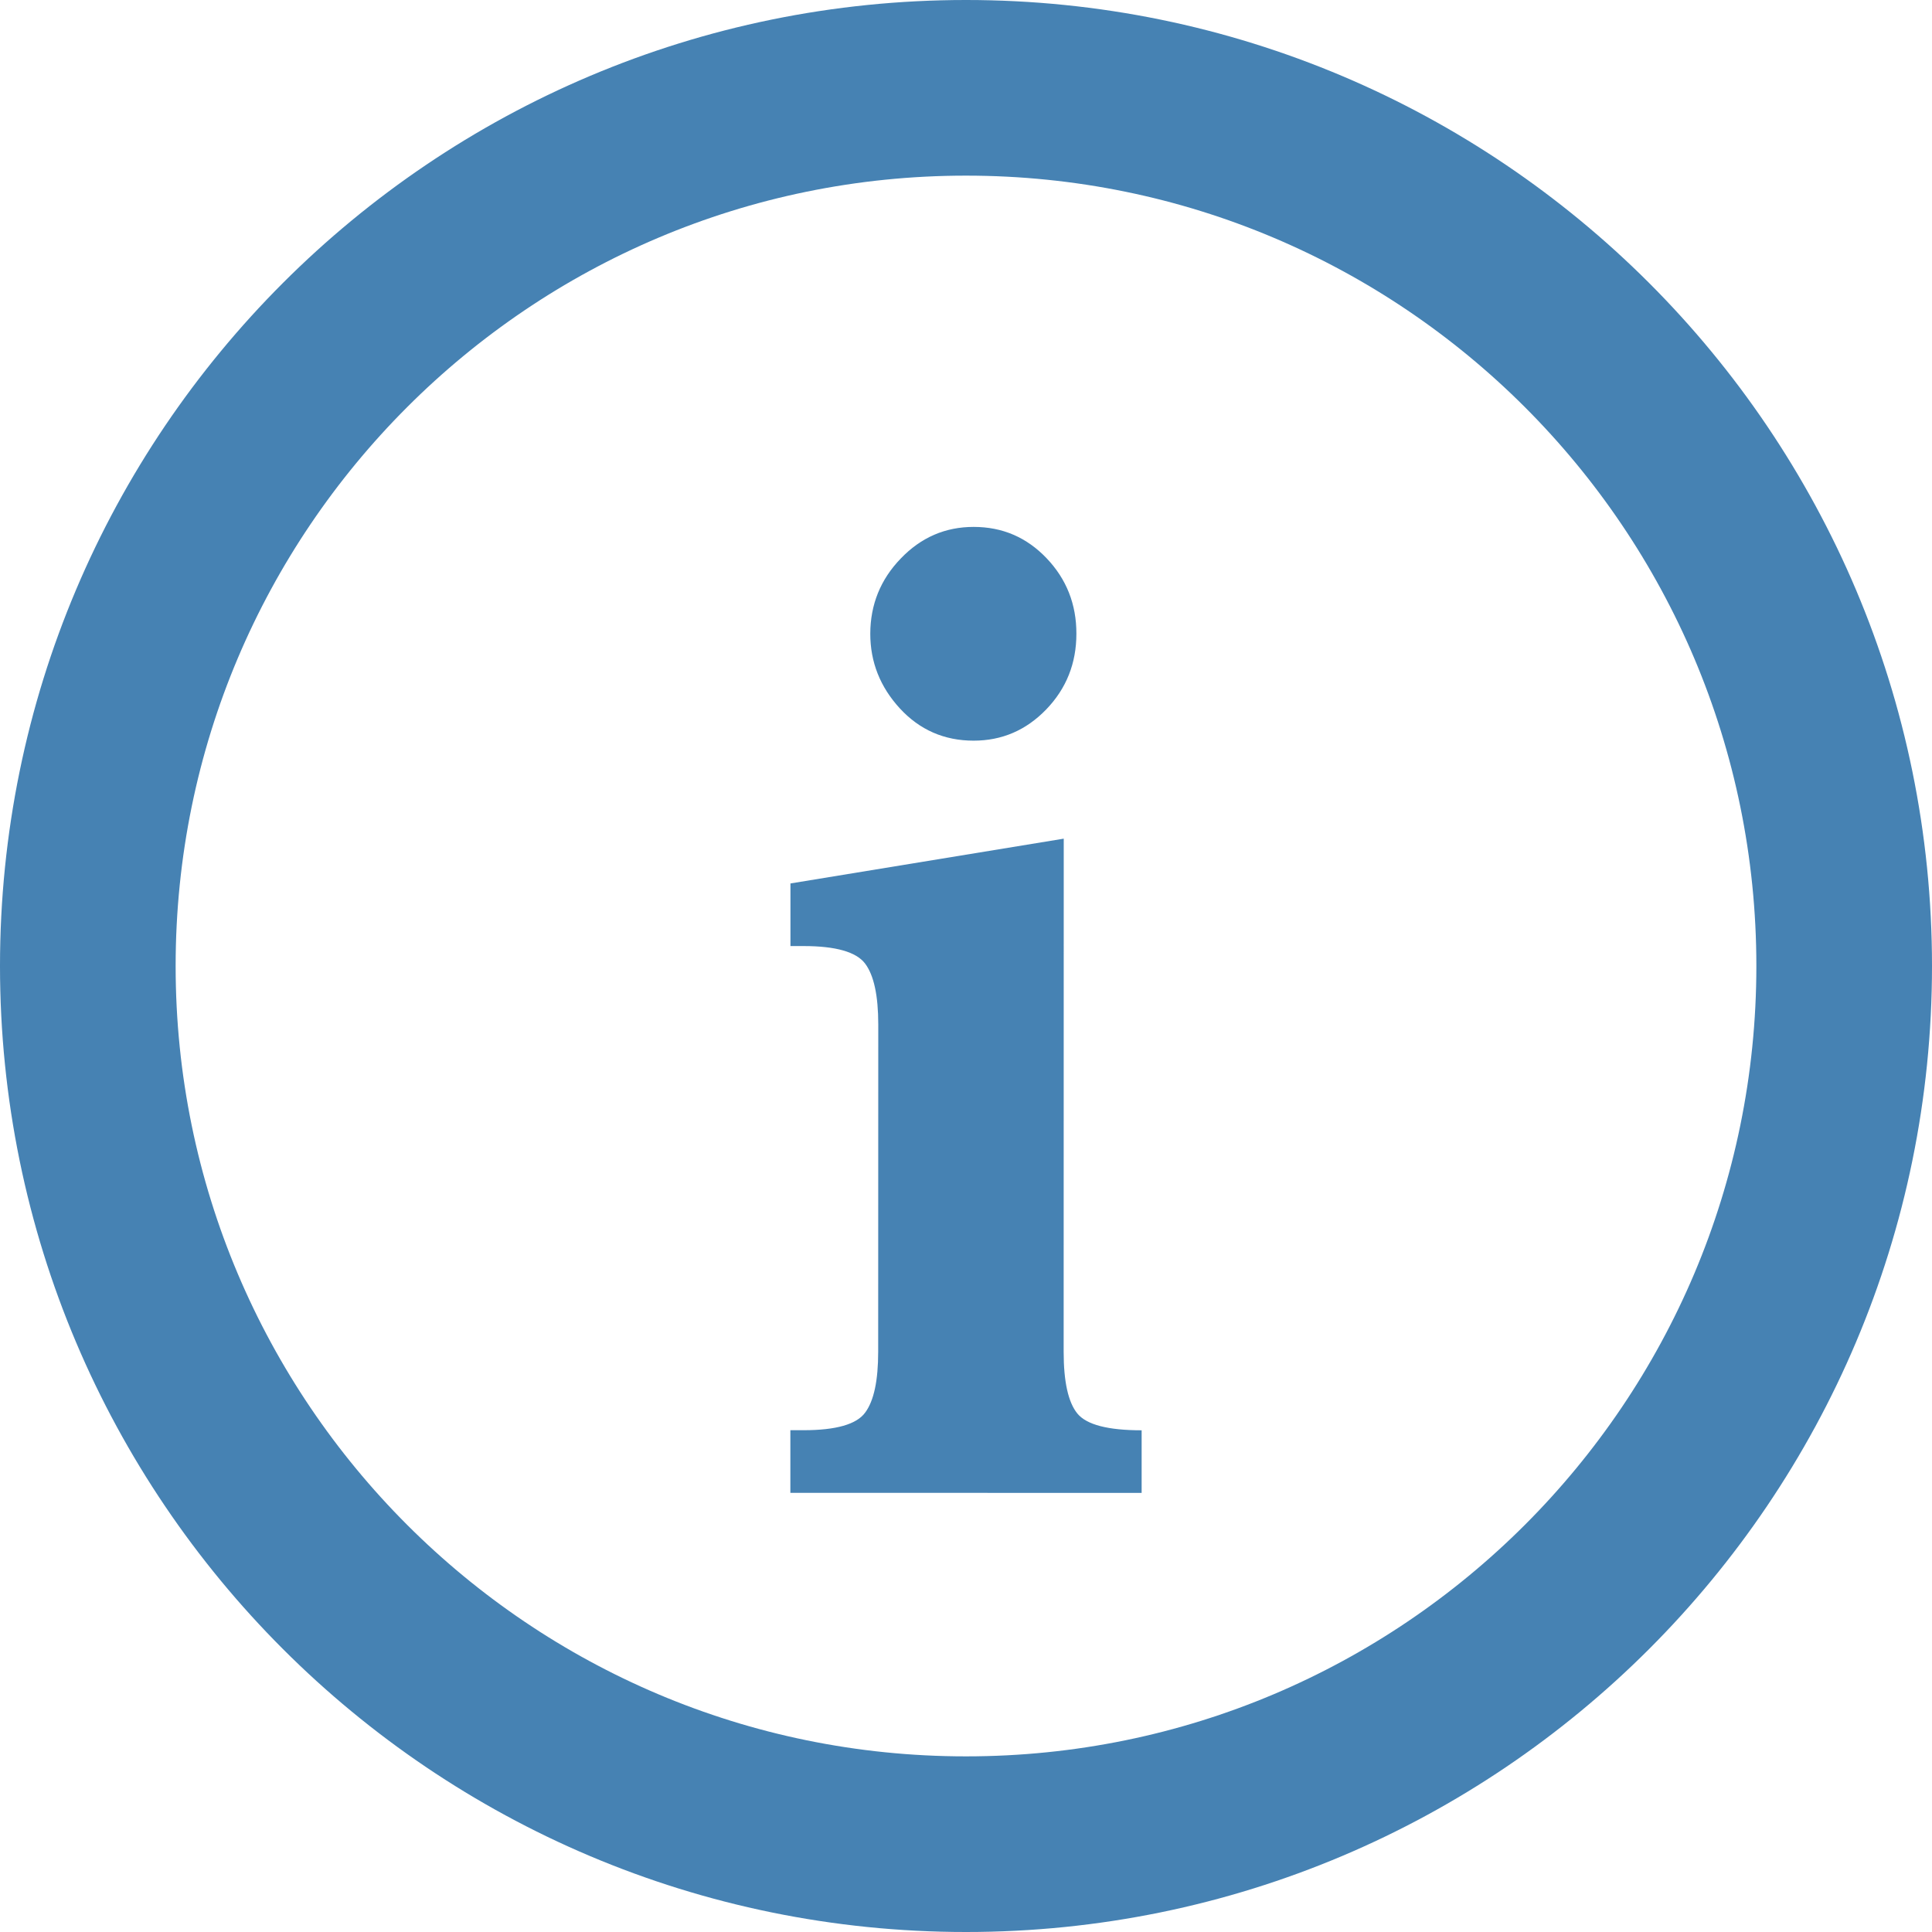
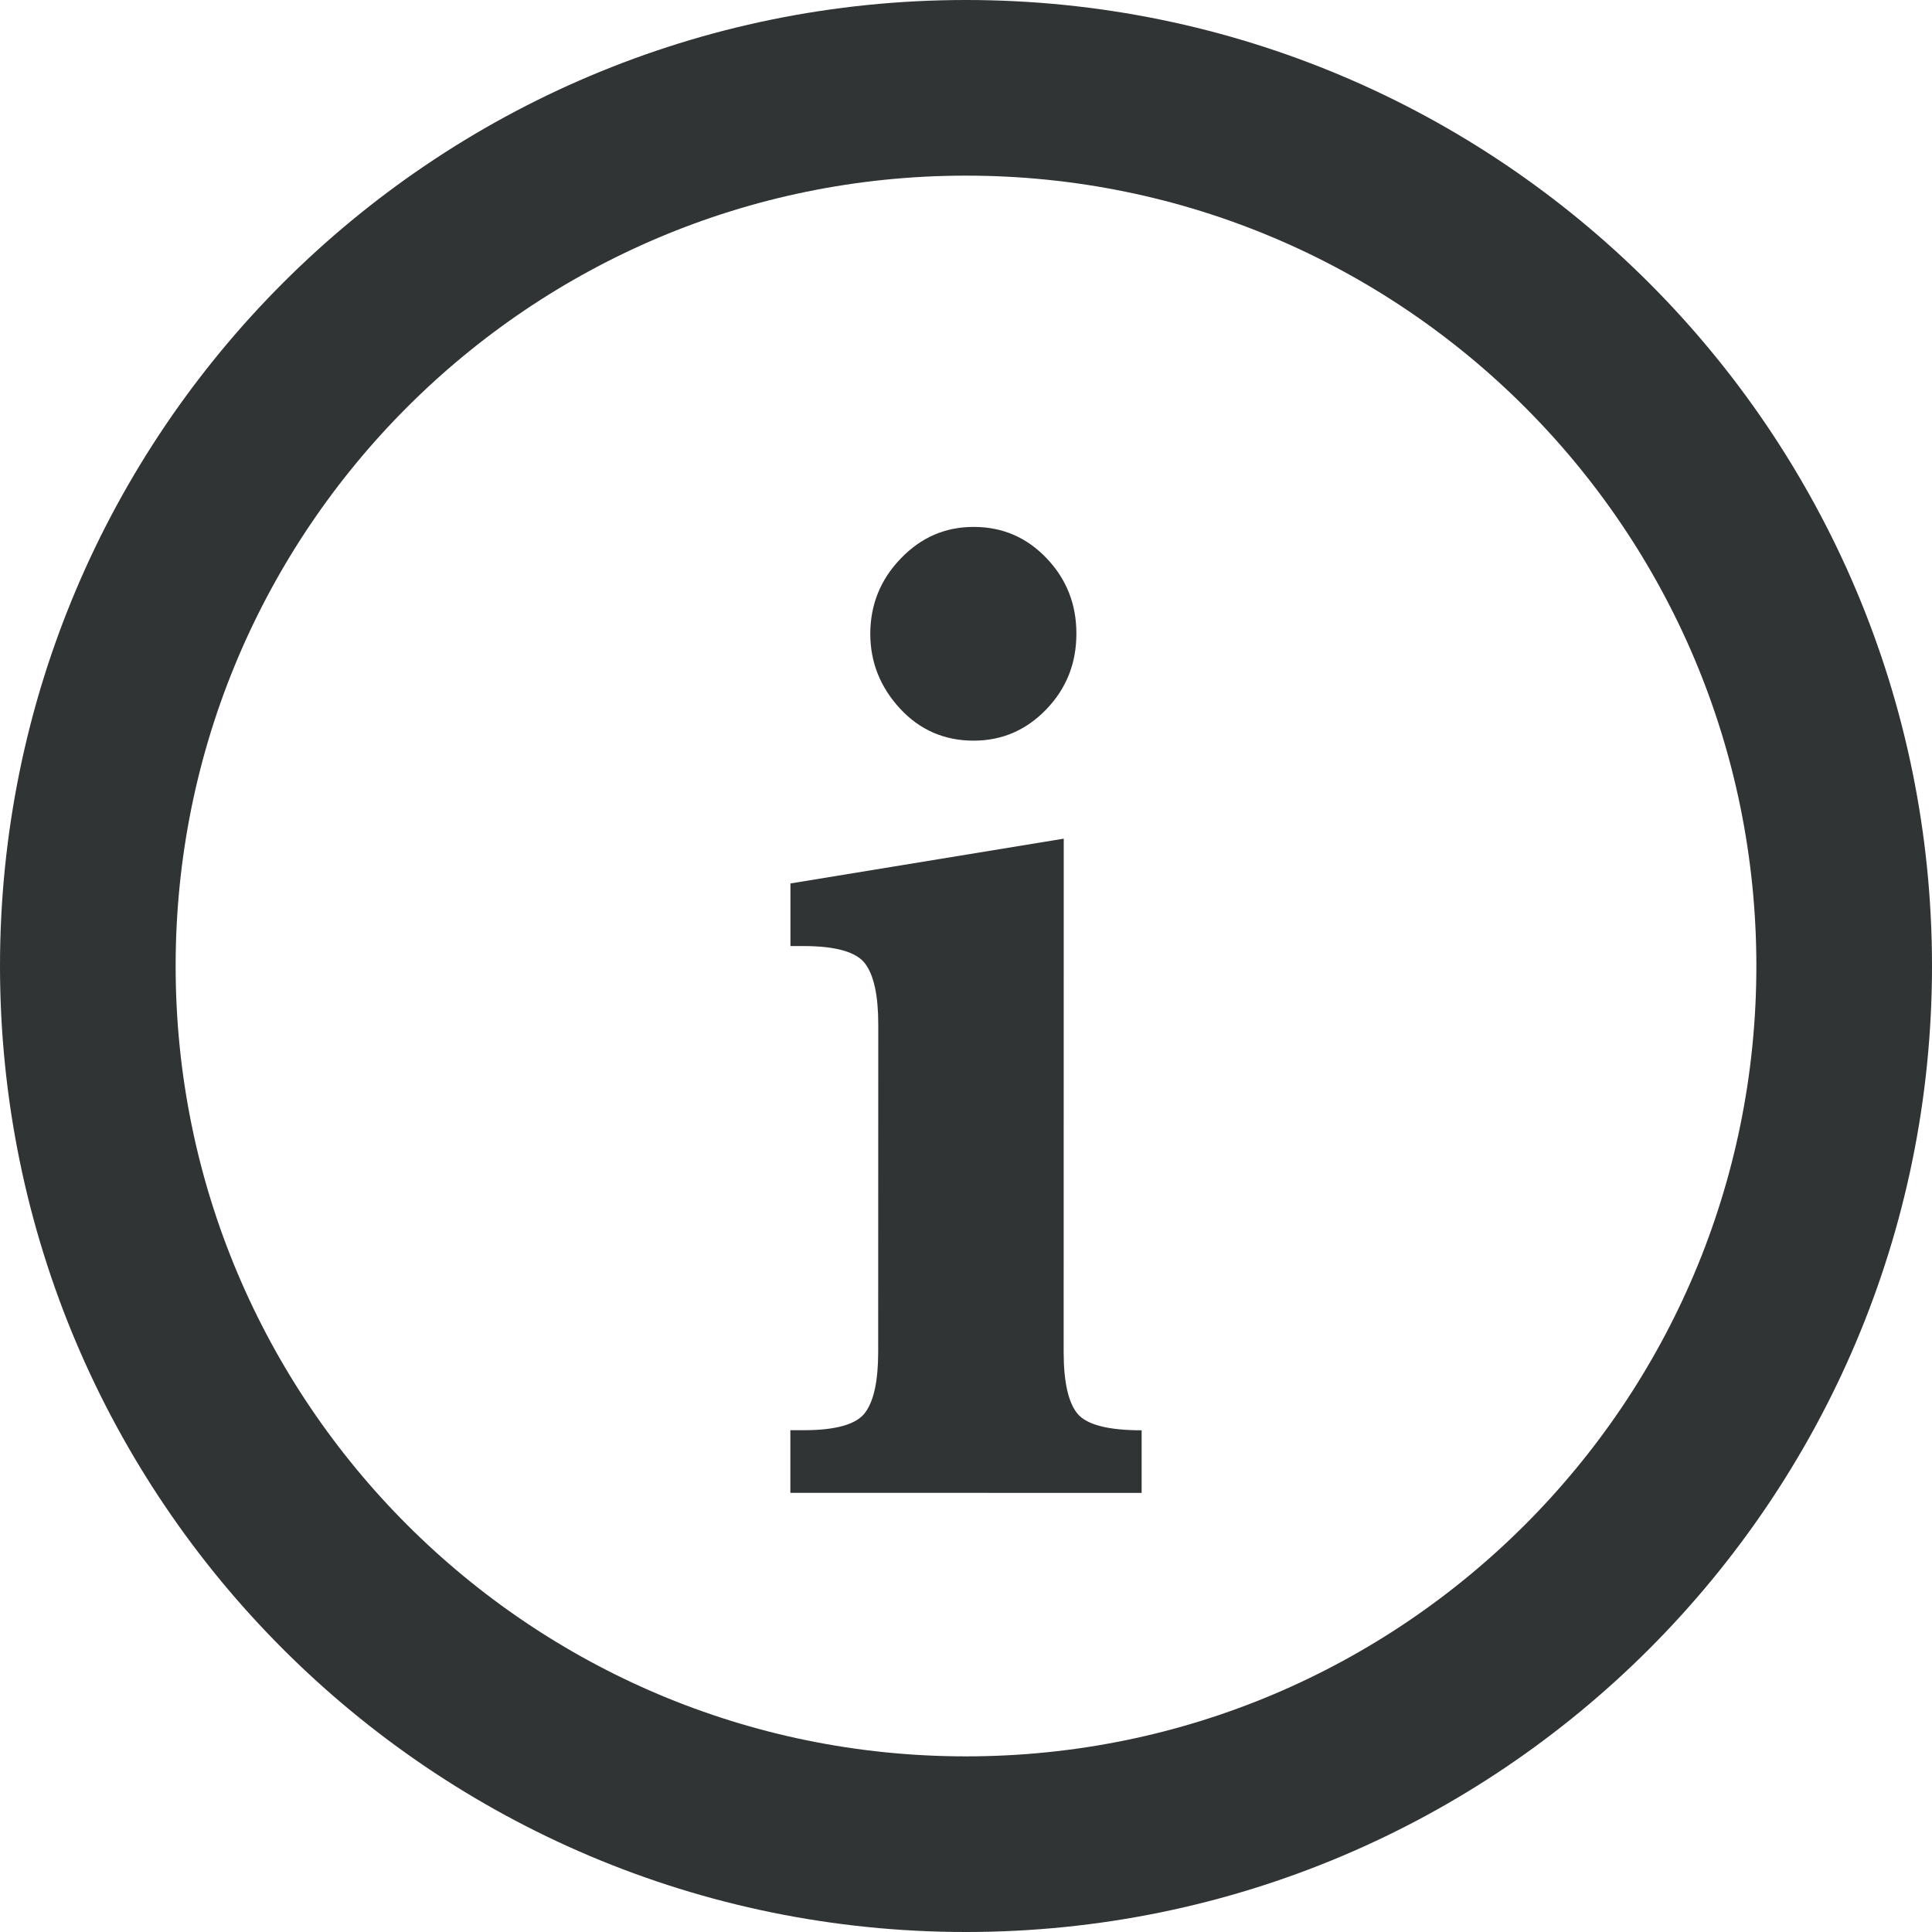
<svg xmlns="http://www.w3.org/2000/svg" width="22px" height="22px" viewBox="0 0 22 22" version="1.1">
  <g id="Page-1" stroke="none" stroke-width="1" fill="none" fill-rule="evenodd">
    <g id="activity-who,-what,-when" transform="translate(-1079, -464)">
      <g id="Group-5" transform="translate(1080, 465)">
-         <path d="M20,10 C20,15.523 15.523,20 10,20 C4.478,20 0,15.523 0,10 C0,4.477 4.478,0 10,0 C15.523,0 20,4.477 20,10 Z" id="Stroke-1" stroke="#4682B3" stroke-width="2" stroke-linecap="round" stroke-linejoin="round" />
-         <path d="M8.91,6.216 C8.911,5.885 9.026,5.599 9.257,5.36 C9.488,5.119 9.765,5 10.087,5 C10.415,5 10.691,5.119 10.918,5.357 C11.144,5.594 11.258,5.881 11.257,6.217 C11.257,6.553 11.143,6.84 10.914,7.078 C10.685,7.315 10.41,7.434 10.087,7.434 C9.752,7.434 9.472,7.311 9.247,7.067 C9.023,6.823 8.91,6.54 8.91,6.216 L8.91,6.216 Z M11.113,8.55 L11.112,14.393 C11.112,14.734 11.164,14.968 11.268,15.096 C11.373,15.224 11.617,15.287 12,15.287 L12,16 L8,15.999 L8,15.286 L8.15,15.286 C8.52,15.286 8.755,15.219 8.852,15.085 C8.952,14.95 9,14.72 9,14.392 L9.001,10.668 C9.001,10.336 8.951,10.104 8.85,9.971 C8.75,9.84 8.517,9.773 8.151,9.773 L8.001,9.773 L8.001,9.06 L11.113,8.55 Z" id="Fill-3" fill="#4682B3" />
+         <path d="M20,10 C20,15.523 15.523,20 10,20 C4.478,20 0,15.523 0,10 C0,4.477 4.478,0 10,0 C15.523,0 20,4.477 20,10 Z" id="Stroke-1" stroke="#303434" stroke-width="2" stroke-linecap="round" stroke-linejoin="round" />
+         <path d="M8.91,6.216 C8.911,5.885 9.026,5.599 9.257,5.36 C9.488,5.119 9.765,5 10.087,5 C10.415,5 10.691,5.119 10.918,5.357 C11.144,5.594 11.258,5.881 11.257,6.217 C11.257,6.553 11.143,6.84 10.914,7.078 C10.685,7.315 10.41,7.434 10.087,7.434 C9.752,7.434 9.472,7.311 9.247,7.067 C9.023,6.823 8.91,6.54 8.91,6.216 L8.91,6.216 Z M11.113,8.55 L11.112,14.393 C11.112,14.734 11.164,14.968 11.268,15.096 C11.373,15.224 11.617,15.287 12,15.287 L12,16 L8,15.999 L8,15.286 L8.15,15.286 C8.52,15.286 8.755,15.219 8.852,15.085 C8.952,14.95 9,14.72 9,14.392 L9.001,10.668 C9.001,10.336 8.951,10.104 8.85,9.971 C8.75,9.84 8.517,9.773 8.151,9.773 L8.001,9.773 L8.001,9.06 L11.113,8.55 Z" id="Fill-3" fill="#303434" />
      </g>
    </g>
  </g>
</svg>
